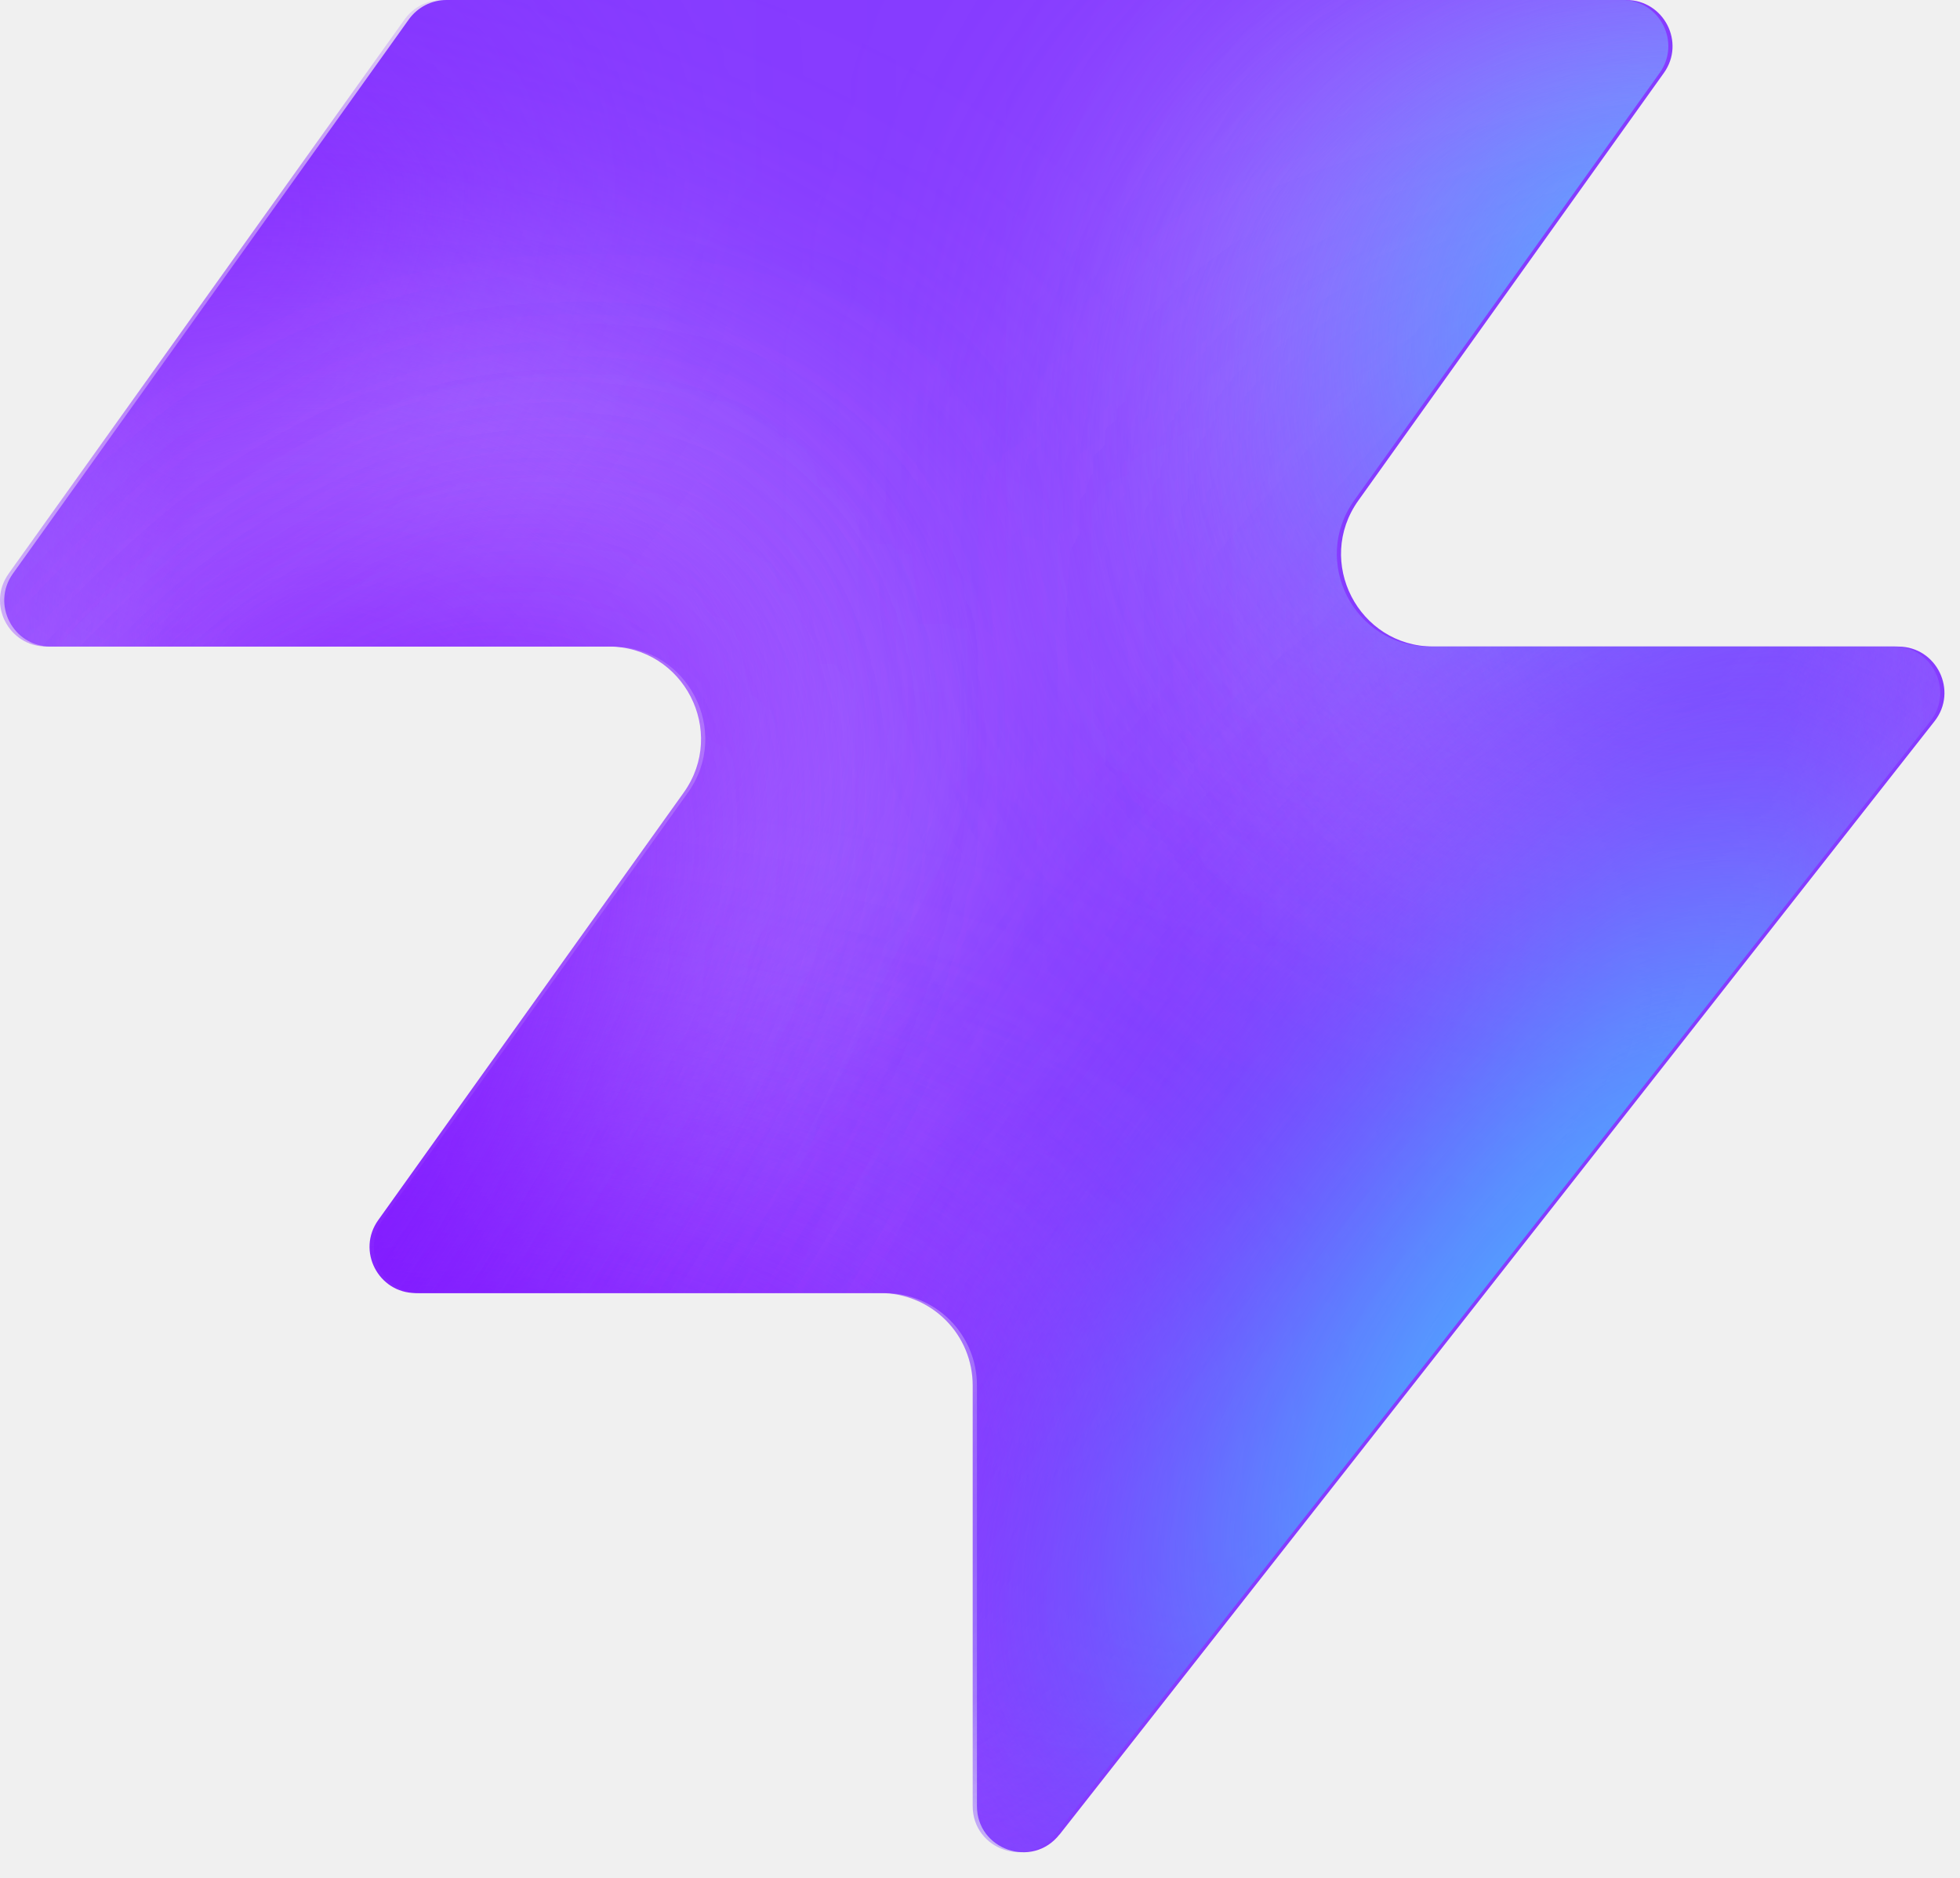
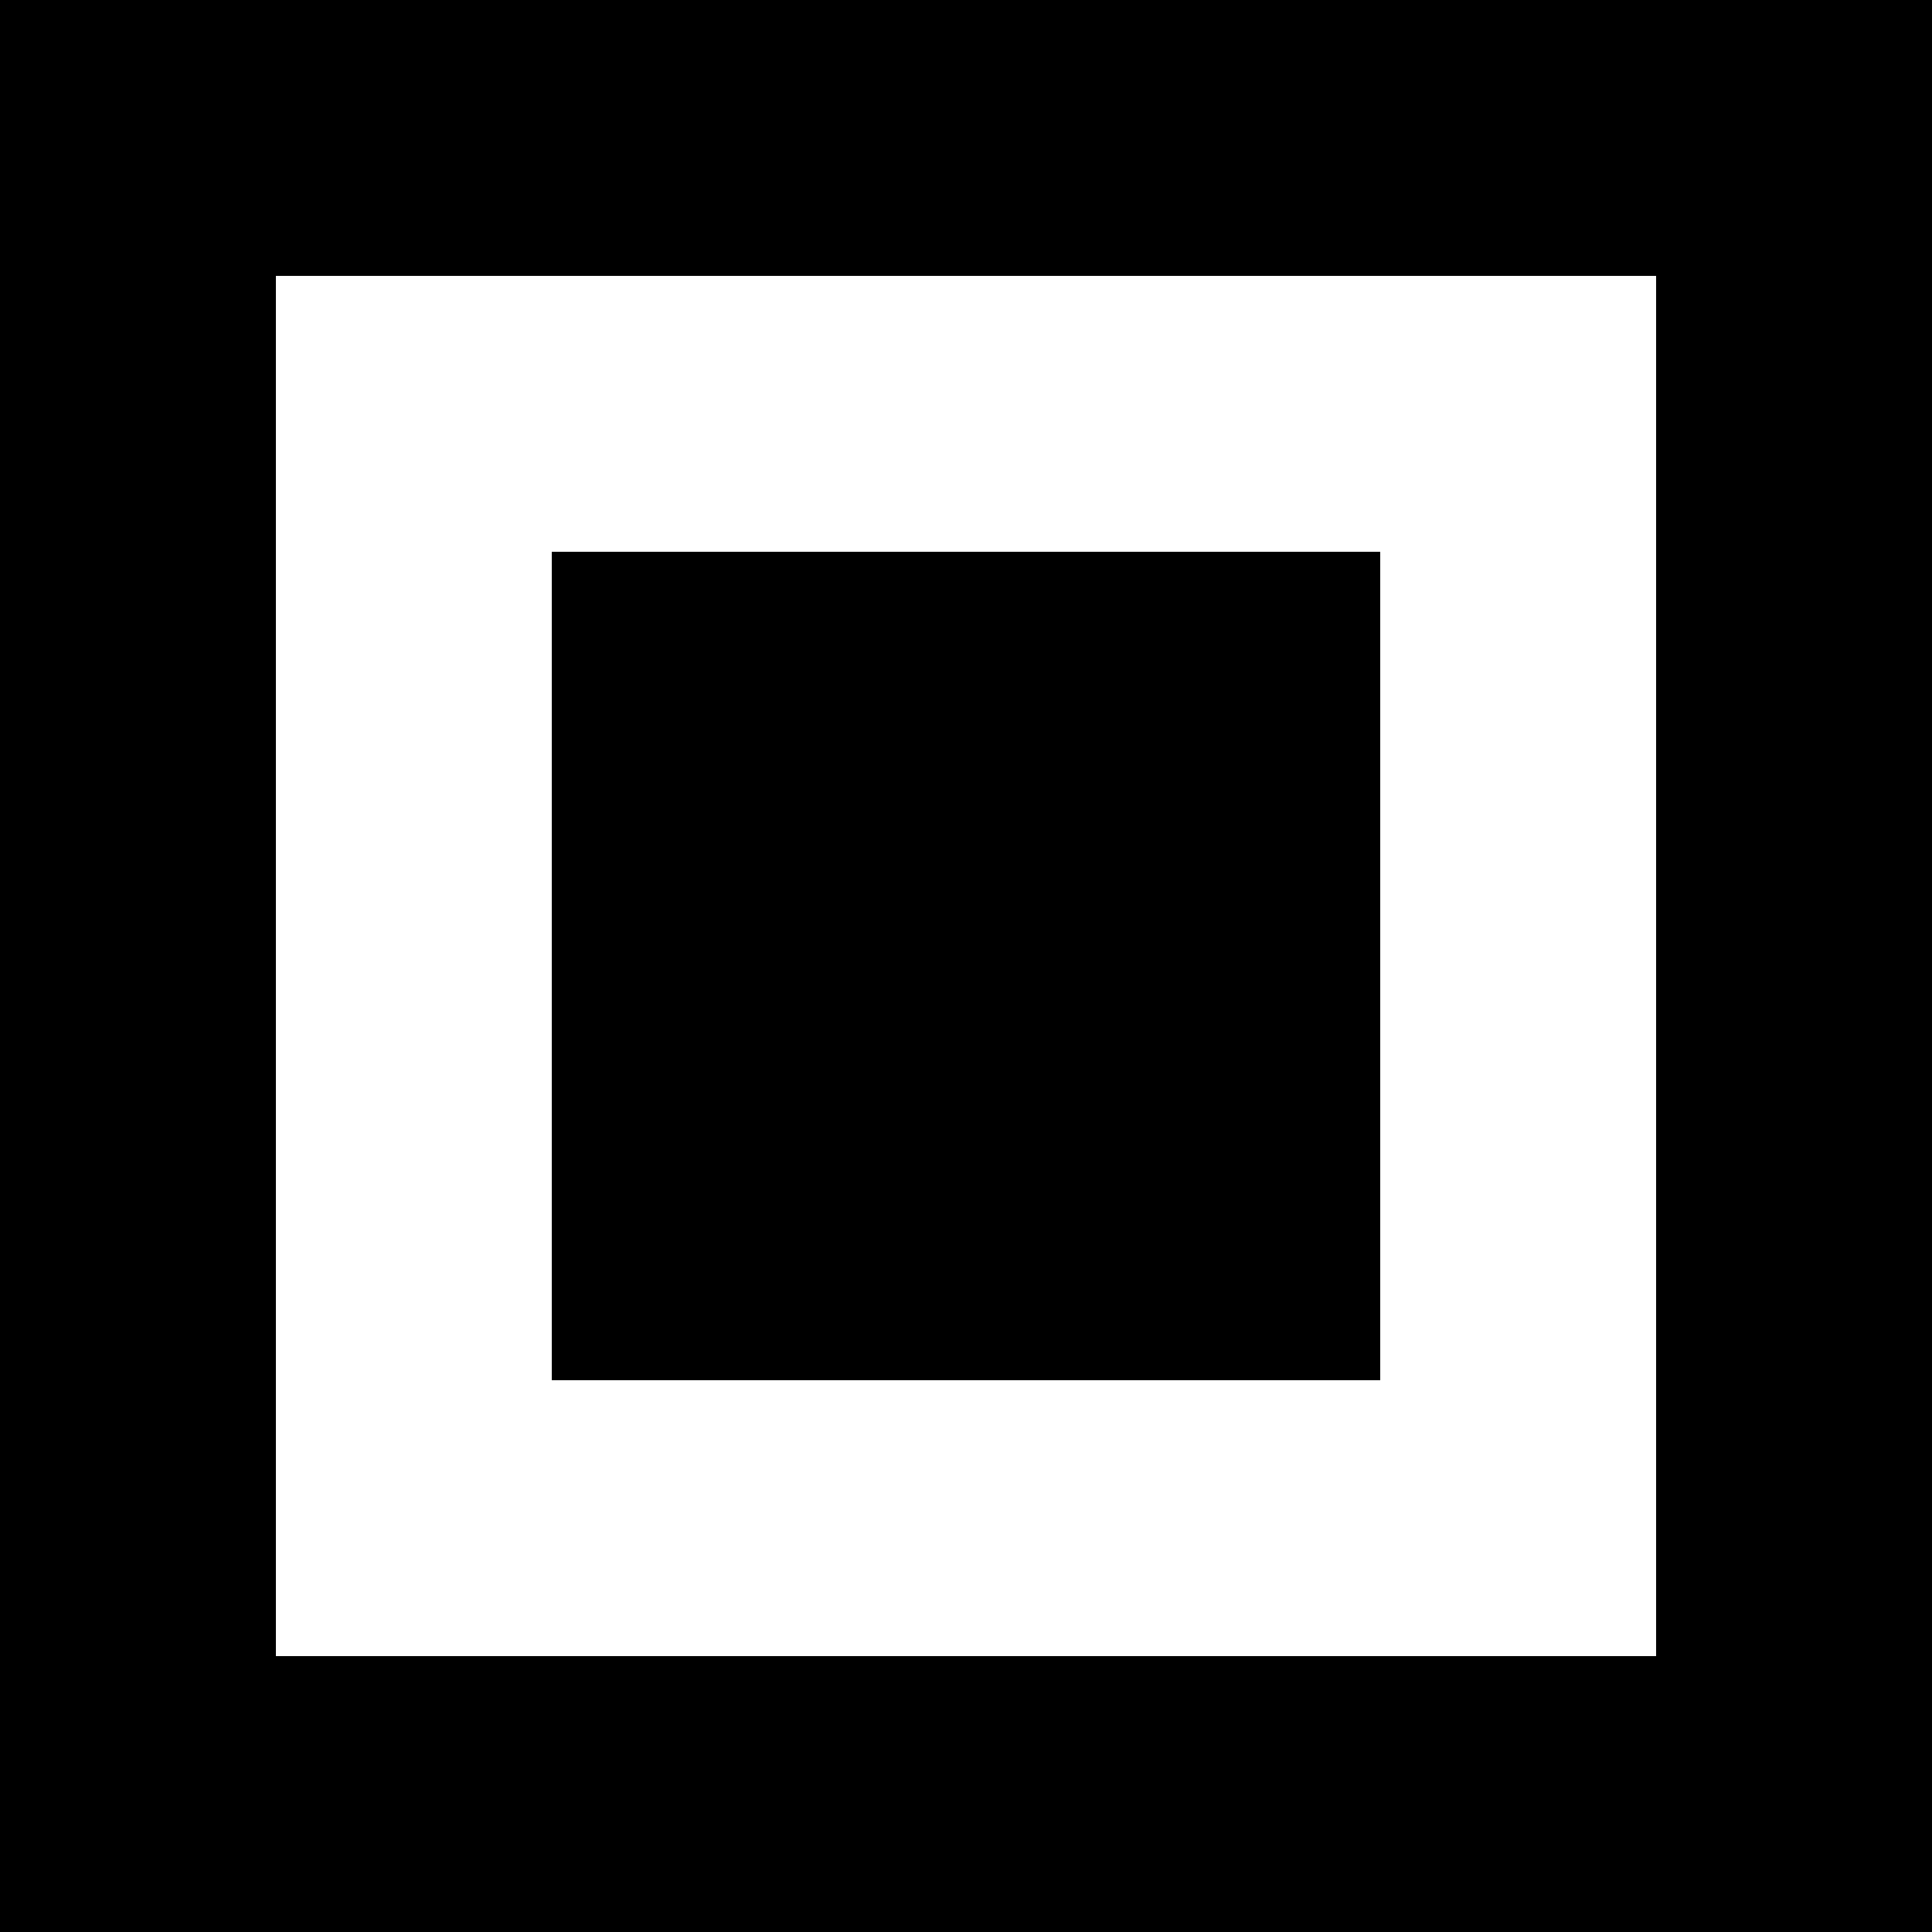
- <svg xmlns="http://www.w3.org/2000/svg" width="48" height="46" fill="none" viewBox="0 0 48 46">
-   <path fill="#863bff" d="M25.946 44.938c-.664.845-2.021.375-2.021-.698V33.937a2.26 2.26 0 0 0-2.262-2.262H10.287c-.92 0-1.456-1.04-.92-1.788l7.48-10.471c1.07-1.497 0-3.578-1.842-3.578H1.237c-.92 0-1.456-1.04-.92-1.788L10.013.474c.214-.297.556-.474.92-.474h28.894c.92 0 1.456 1.04.92 1.788l-7.48 10.471c-1.07 1.498 0 3.579 1.842 3.579h11.377c.943 0 1.473 1.088.89 1.83L25.947 44.94z" style="fill:#863bff;fill:color(display-p3 .525 .23 1);fill-opacity:1" />
-   <mask id="a" width="48" height="46" x="0" y="0" maskUnits="userSpaceOnUse" style="mask-type:alpha">
-     <path fill="#000" d="M25.842 44.938c-.664.844-2.021.375-2.021-.698V33.937a2.26 2.26 0 0 0-2.262-2.262H10.183c-.92 0-1.456-1.04-.92-1.788l7.48-10.471c1.07-1.498 0-3.579-1.842-3.579H1.133c-.92 0-1.456-1.04-.92-1.787L9.91.473c.214-.297.556-.474.92-.474h28.894c.92 0 1.456 1.04.92 1.788l-7.48 10.471c-1.07 1.498 0 3.578 1.842 3.578h11.377c.943 0 1.473 1.088.89 1.832L25.843 44.94z" style="fill:#000;fill-opacity:1" />
-   </mask>
-   <g mask="url(#a)">
-     <g filter="url(#b)">
-       <ellipse cx="5.508" cy="14.704" fill="#ede6ff" rx="5.508" ry="14.704" style="fill:#ede6ff;fill:color(display-p3 .927 .903 1);fill-opacity:1" transform="matrix(.00324 1 1 -.00324 -4.47 31.516)" />
-     </g>
-     <g filter="url(#c)">
-       <ellipse cx="10.399" cy="29.851" fill="#ede6ff" rx="10.399" ry="29.851" style="fill:#ede6ff;fill:color(display-p3 .927 .903 1);fill-opacity:1" transform="matrix(.00324 1 1 -.00324 -39.328 7.883)" />
-     </g>
-     <g filter="url(#d)">
-       <ellipse cx="5.508" cy="30.487" fill="#7e14ff" rx="5.508" ry="30.487" style="fill:#7e14ff;fill:color(display-p3 .492 .077 1);fill-opacity:1" transform="rotate(89.814 -25.913 -14.639)scale(1 -1)" />
-     </g>
-     <g filter="url(#e)">
-       <ellipse cx="5.508" cy="30.599" fill="#7e14ff" rx="5.508" ry="30.599" style="fill:#7e14ff;fill:color(display-p3 .492 .077 1);fill-opacity:1" transform="rotate(89.814 -32.644 -3.334)scale(1 -1)" />
-     </g>
-     <g filter="url(#f)">
-       <ellipse cx="5.508" cy="30.599" fill="#7e14ff" rx="5.508" ry="30.599" style="fill:#7e14ff;fill:color(display-p3 .492 .077 1);fill-opacity:1" transform="matrix(.00324 1 1 -.00324 -34.34 30.47)" />
-     </g>
-     <g filter="url(#g)">
-       <ellipse cx="14.072" cy="22.078" fill="#ede6ff" rx="14.072" ry="22.078" style="fill:#ede6ff;fill:color(display-p3 .927 .903 1);fill-opacity:1" transform="rotate(93.35 24.506 48.493)scale(-1 1)" />
-     </g>
-     <g filter="url(#h)">
-       <ellipse cx="3.47" cy="21.501" fill="#7e14ff" rx="3.47" ry="21.501" style="fill:#7e14ff;fill:color(display-p3 .492 .077 1);fill-opacity:1" transform="rotate(89.009 28.708 47.59)scale(-1 1)" />
-     </g>
-     <g filter="url(#i)">
-       <ellipse cx="3.47" cy="21.501" fill="#7e14ff" rx="3.47" ry="21.501" style="fill:#7e14ff;fill:color(display-p3 .492 .077 1);fill-opacity:1" transform="rotate(89.009 28.708 47.59)scale(-1 1)" />
-     </g>
-     <g filter="url(#j)">
-       <ellipse cx=".387" cy="8.972" fill="#7e14ff" rx="4.407" ry="29.108" style="fill:#7e14ff;fill:color(display-p3 .492 .077 1);fill-opacity:1" transform="rotate(39.51 .387 8.972)" />
-     </g>
-     <g filter="url(#k)">
-       <ellipse cx="47.523" cy="-6.092" fill="#7e14ff" rx="4.407" ry="29.108" style="fill:#7e14ff;fill:color(display-p3 .492 .077 1);fill-opacity:1" transform="rotate(37.892 47.523 -6.092)" />
-     </g>
-     <g filter="url(#l)">
-       <ellipse cx="41.412" cy="6.333" fill="#47bfff" rx="5.971" ry="9.665" style="fill:#47bfff;fill:color(display-p3 .28 .748 1);fill-opacity:1" transform="rotate(37.892 41.412 6.333)" />
-     </g>
-     <g filter="url(#m)">
-       <ellipse cx="-1.879" cy="38.332" fill="#7e14ff" rx="4.407" ry="29.108" style="fill:#7e14ff;fill:color(display-p3 .492 .077 1);fill-opacity:1" transform="rotate(37.892 -1.88 38.332)" />
-     </g>
-     <g filter="url(#n)">
-       <ellipse cx="-1.879" cy="38.332" fill="#7e14ff" rx="4.407" ry="29.108" style="fill:#7e14ff;fill:color(display-p3 .492 .077 1);fill-opacity:1" transform="rotate(37.892 -1.88 38.332)" />
-     </g>
-     <g filter="url(#o)">
-       <ellipse cx="35.651" cy="29.907" fill="#7e14ff" rx="4.407" ry="29.108" style="fill:#7e14ff;fill:color(display-p3 .492 .077 1);fill-opacity:1" transform="rotate(37.892 35.651 29.907)" />
-     </g>
-     <g filter="url(#p)">
-       <ellipse cx="38.418" cy="32.4" fill="#47bfff" rx="5.971" ry="15.297" style="fill:#47bfff;fill:color(display-p3 .28 .748 1);fill-opacity:1" transform="rotate(37.892 38.418 32.4)" />
-     </g>
-   </g>
-   <defs>
-     <filter id="b" width="60.045" height="41.654" x="-19.77" y="16.149" color-interpolation-filters="sRGB" filterUnits="userSpaceOnUse">
-       <feFlood flood-opacity="0" result="BackgroundImageFix" />
-       <feBlend in="SourceGraphic" in2="BackgroundImageFix" result="shape" />
-       <feGaussianBlur result="effect1_foregroundBlur_2002_17158" stdDeviation="7.659" />
-     </filter>
-     <filter id="c" width="90.34" height="51.437" x="-54.613" y="-7.533" color-interpolation-filters="sRGB" filterUnits="userSpaceOnUse">
-       <feFlood flood-opacity="0" result="BackgroundImageFix" />
-       <feBlend in="SourceGraphic" in2="BackgroundImageFix" result="shape" />
-       <feGaussianBlur result="effect1_foregroundBlur_2002_17158" stdDeviation="7.659" />
-     </filter>
-     <filter id="d" width="79.355" height="29.4" x="-49.64" y="2.03" color-interpolation-filters="sRGB" filterUnits="userSpaceOnUse">
-       <feFlood flood-opacity="0" result="BackgroundImageFix" />
-       <feBlend in="SourceGraphic" in2="BackgroundImageFix" result="shape" />
-       <feGaussianBlur result="effect1_foregroundBlur_2002_17158" stdDeviation="4.596" />
-     </filter>
-     <filter id="e" width="79.579" height="29.4" x="-45.045" y="20.029" color-interpolation-filters="sRGB" filterUnits="userSpaceOnUse">
-       <feFlood flood-opacity="0" result="BackgroundImageFix" />
-       <feBlend in="SourceGraphic" in2="BackgroundImageFix" result="shape" />
-       <feGaussianBlur result="effect1_foregroundBlur_2002_17158" stdDeviation="4.596" />
-     </filter>
-     <filter id="f" width="79.579" height="29.4" x="-43.513" y="21.178" color-interpolation-filters="sRGB" filterUnits="userSpaceOnUse">
-       <feFlood flood-opacity="0" result="BackgroundImageFix" />
-       <feBlend in="SourceGraphic" in2="BackgroundImageFix" result="shape" />
-       <feGaussianBlur result="effect1_foregroundBlur_2002_17158" stdDeviation="4.596" />
-     </filter>
-     <filter id="g" width="74.749" height="58.852" x="15.756" y="-17.901" color-interpolation-filters="sRGB" filterUnits="userSpaceOnUse">
-       <feFlood flood-opacity="0" result="BackgroundImageFix" />
-       <feBlend in="SourceGraphic" in2="BackgroundImageFix" result="shape" />
-       <feGaussianBlur result="effect1_foregroundBlur_2002_17158" stdDeviation="7.659" />
-     </filter>
-     <filter id="h" width="61.377" height="25.362" x="23.548" y="2.284" color-interpolation-filters="sRGB" filterUnits="userSpaceOnUse">
-       <feFlood flood-opacity="0" result="BackgroundImageFix" />
-       <feBlend in="SourceGraphic" in2="BackgroundImageFix" result="shape" />
-       <feGaussianBlur result="effect1_foregroundBlur_2002_17158" stdDeviation="4.596" />
-     </filter>
-     <filter id="i" width="61.377" height="25.362" x="23.548" y="2.284" color-interpolation-filters="sRGB" filterUnits="userSpaceOnUse">
-       <feFlood flood-opacity="0" result="BackgroundImageFix" />
-       <feBlend in="SourceGraphic" in2="BackgroundImageFix" result="shape" />
-       <feGaussianBlur result="effect1_foregroundBlur_2002_17158" stdDeviation="4.596" />
-     </filter>
-     <filter id="j" width="56.045" height="63.649" x="-27.636" y="-22.853" color-interpolation-filters="sRGB" filterUnits="userSpaceOnUse">
-       <feFlood flood-opacity="0" result="BackgroundImageFix" />
-       <feBlend in="SourceGraphic" in2="BackgroundImageFix" result="shape" />
-       <feGaussianBlur result="effect1_foregroundBlur_2002_17158" stdDeviation="4.596" />
-     </filter>
-     <filter id="k" width="54.814" height="64.646" x="20.116" y="-38.415" color-interpolation-filters="sRGB" filterUnits="userSpaceOnUse">
-       <feFlood flood-opacity="0" result="BackgroundImageFix" />
-       <feBlend in="SourceGraphic" in2="BackgroundImageFix" result="shape" />
-       <feGaussianBlur result="effect1_foregroundBlur_2002_17158" stdDeviation="4.596" />
-     </filter>
-     <filter id="l" width="33.541" height="35.313" x="24.641" y="-11.323" color-interpolation-filters="sRGB" filterUnits="userSpaceOnUse">
-       <feFlood flood-opacity="0" result="BackgroundImageFix" />
-       <feBlend in="SourceGraphic" in2="BackgroundImageFix" result="shape" />
-       <feGaussianBlur result="effect1_foregroundBlur_2002_17158" stdDeviation="4.596" />
-     </filter>
-     <filter id="m" width="54.814" height="64.646" x="-29.286" y="6.009" color-interpolation-filters="sRGB" filterUnits="userSpaceOnUse">
-       <feFlood flood-opacity="0" result="BackgroundImageFix" />
-       <feBlend in="SourceGraphic" in2="BackgroundImageFix" result="shape" />
-       <feGaussianBlur result="effect1_foregroundBlur_2002_17158" stdDeviation="4.596" />
-     </filter>
-     <filter id="n" width="54.814" height="64.646" x="-29.286" y="6.009" color-interpolation-filters="sRGB" filterUnits="userSpaceOnUse">
-       <feFlood flood-opacity="0" result="BackgroundImageFix" />
-       <feBlend in="SourceGraphic" in2="BackgroundImageFix" result="shape" />
-       <feGaussianBlur result="effect1_foregroundBlur_2002_17158" stdDeviation="4.596" />
-     </filter>
-     <filter id="o" width="54.814" height="64.646" x="8.244" y="-2.416" color-interpolation-filters="sRGB" filterUnits="userSpaceOnUse">
-       <feFlood flood-opacity="0" result="BackgroundImageFix" />
-       <feBlend in="SourceGraphic" in2="BackgroundImageFix" result="shape" />
-       <feGaussianBlur result="effect1_foregroundBlur_2002_17158" stdDeviation="4.596" />
-     </filter>
-     <filter id="p" width="39.409" height="43.623" x="18.713" y="10.588" color-interpolation-filters="sRGB" filterUnits="userSpaceOnUse">
-       <feFlood flood-opacity="0" result="BackgroundImageFix" />
-       <feBlend in="SourceGraphic" in2="BackgroundImageFix" result="shape" />
-       <feGaussianBlur result="effect1_foregroundBlur_2002_17158" stdDeviation="4.596" />
-     </filter>
-   </defs>
+ <svg xmlns="http://www.w3.org/2000/svg" viewBox="0 0 7 7" shape-rendering="crispEdges">
+   <rect width="7" height="7" fill="#000" />
+   <rect x="1" y="1" width="5" height="5" fill="#fff" />
+   <rect x="2" y="2" width="3" height="3" fill="#000" />
</svg>
